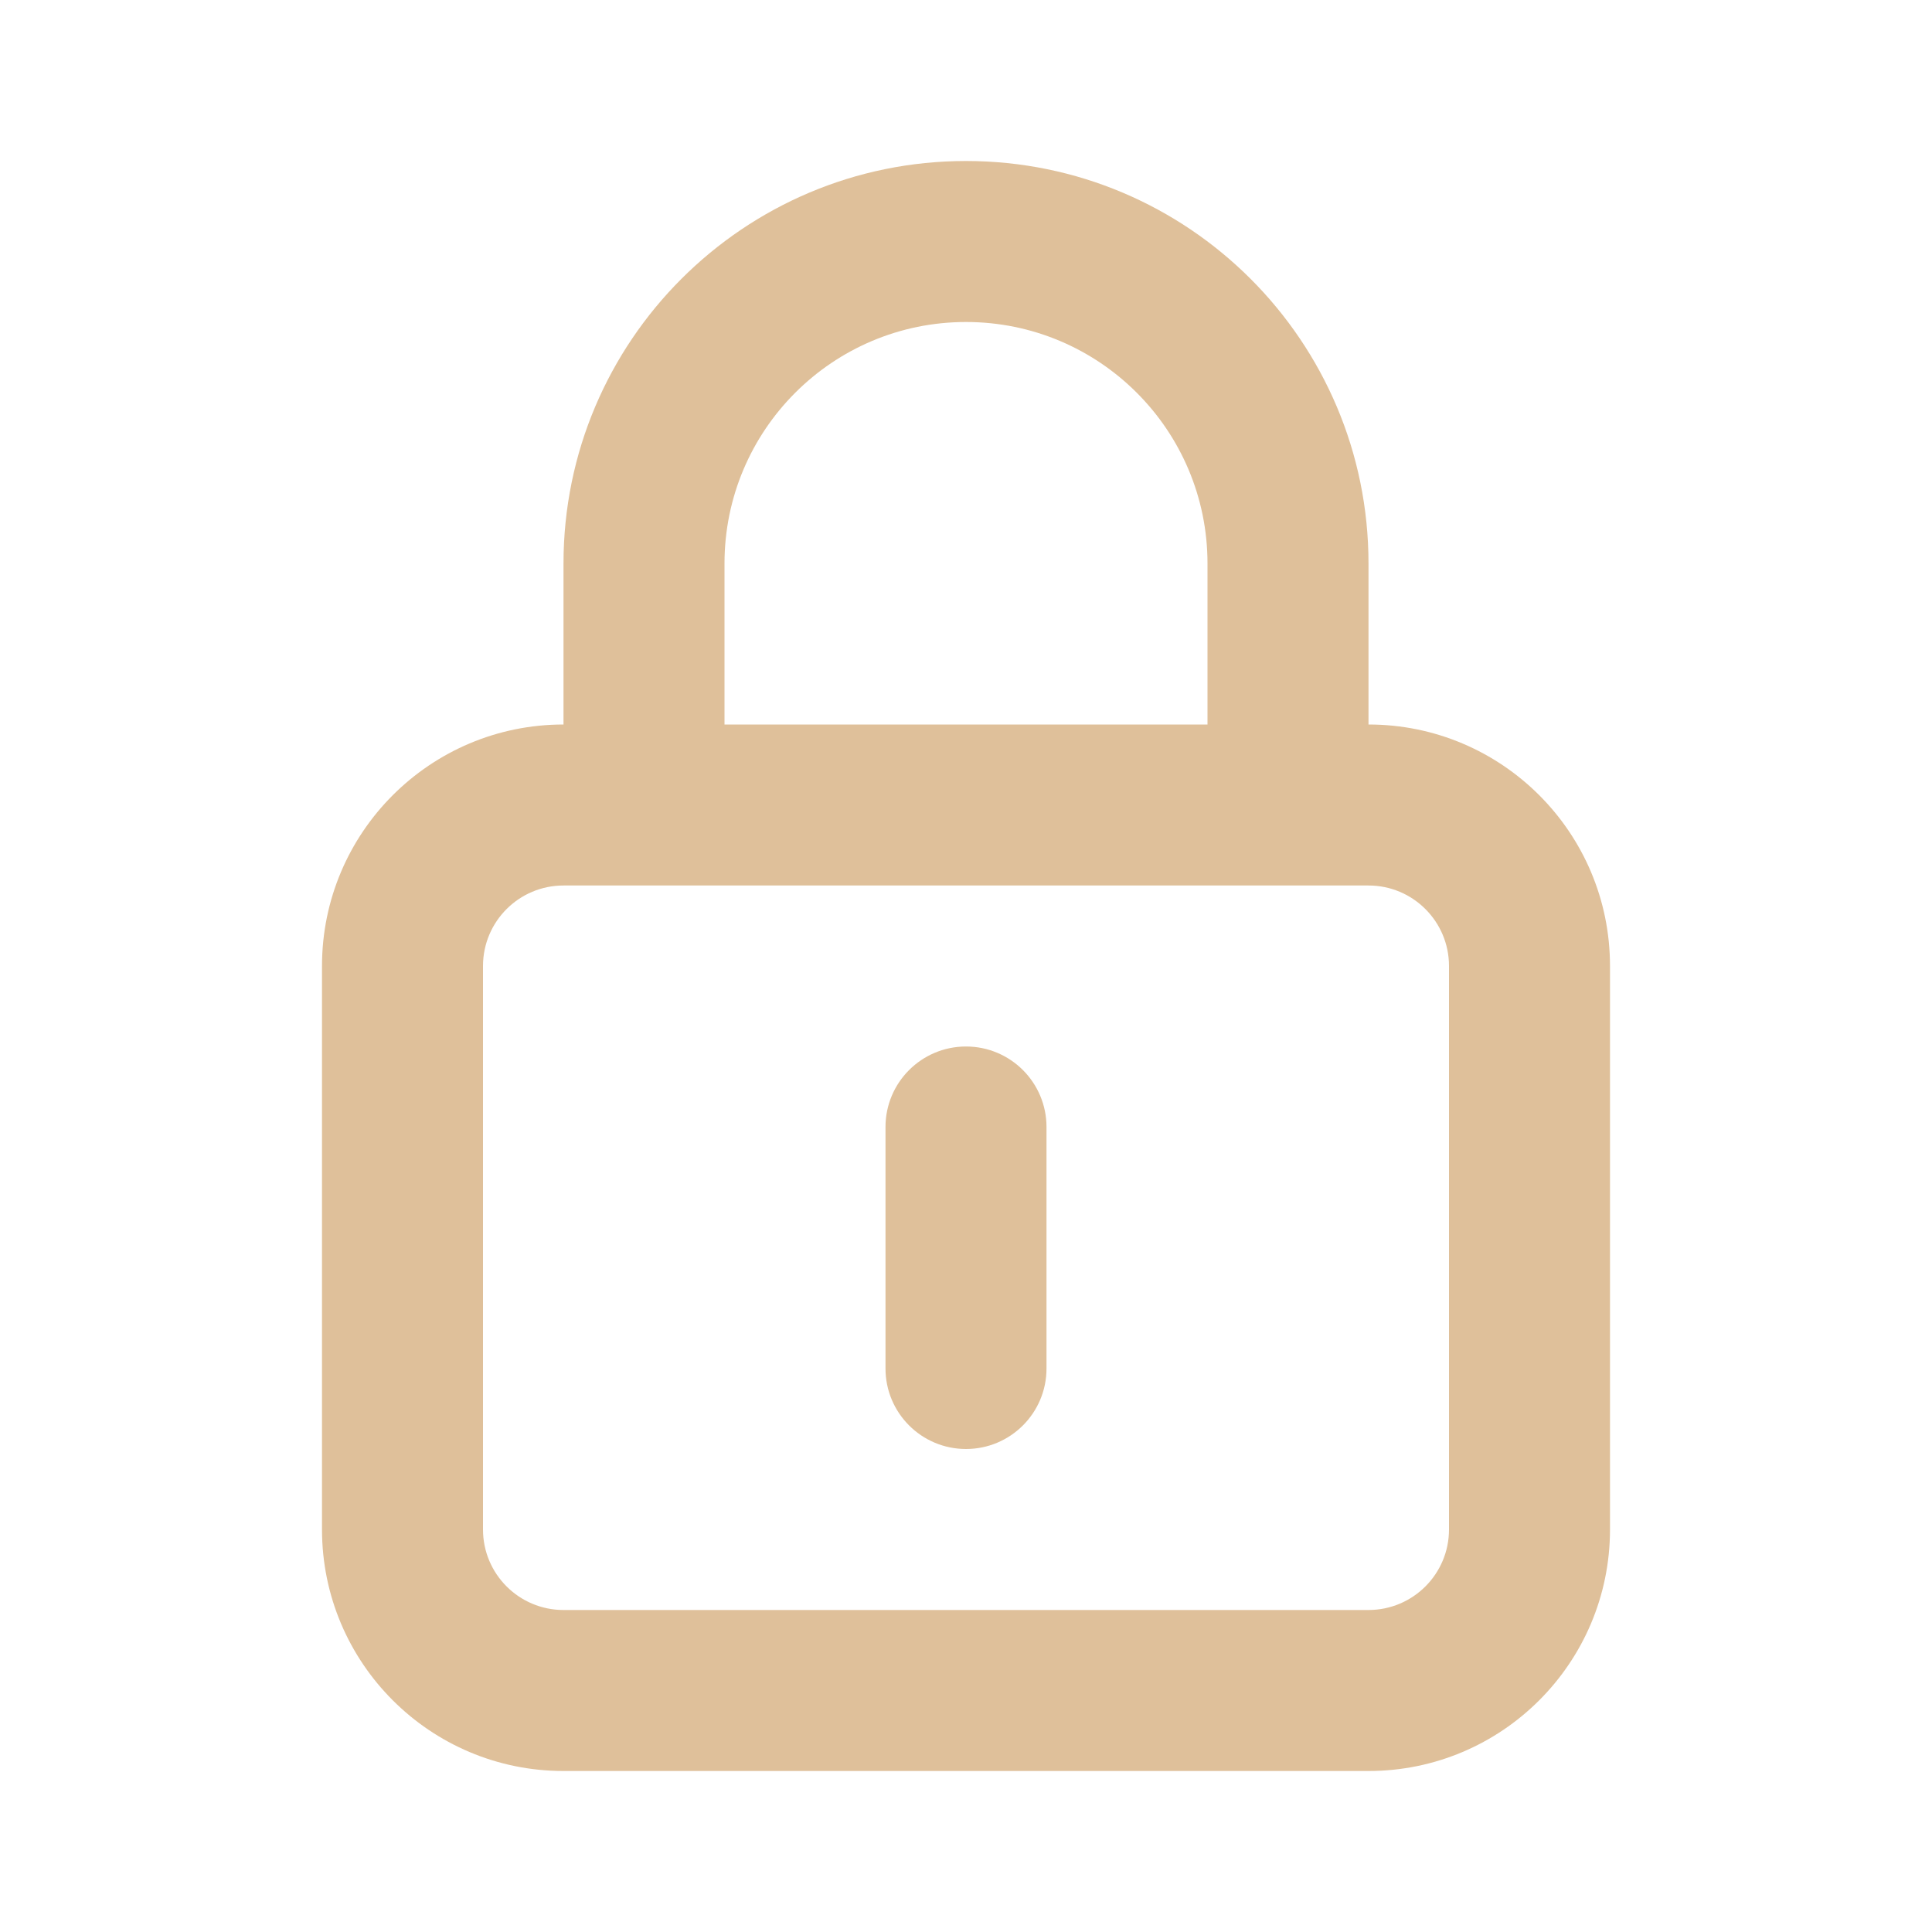
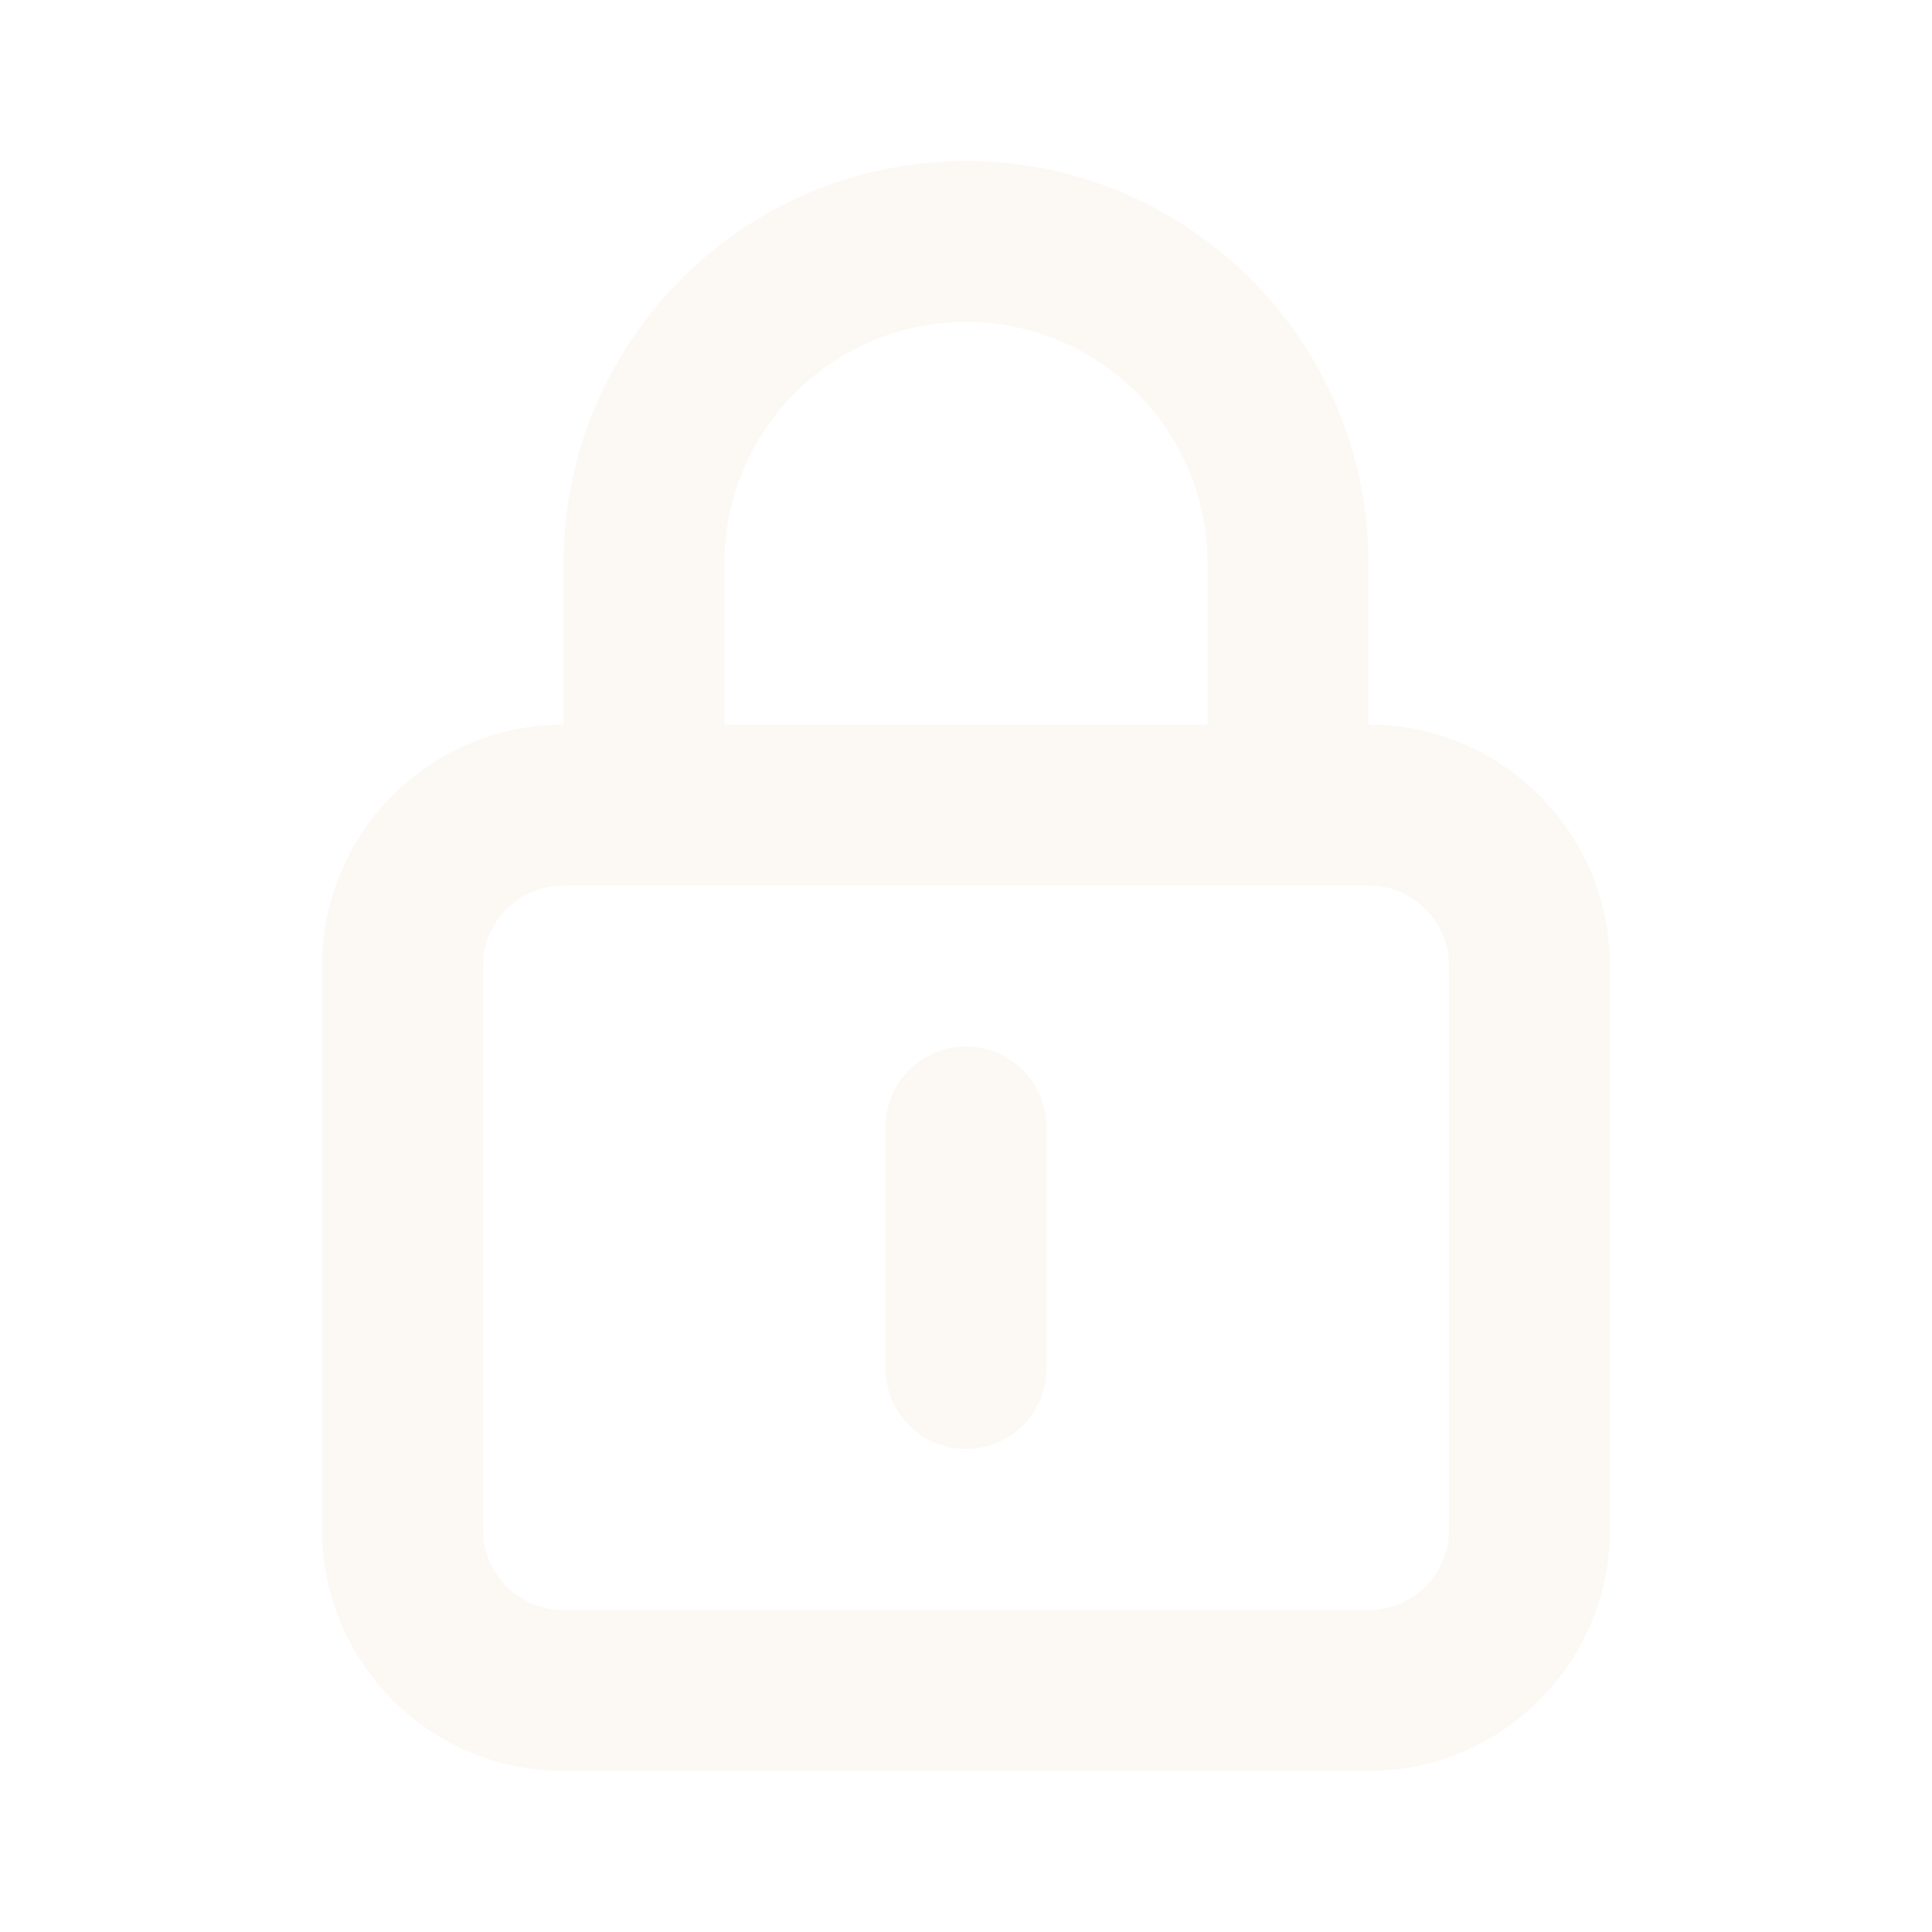
<svg xmlns="http://www.w3.org/2000/svg" viewBox="0 0 24 24">
-   <path fill="#DFC09A" d="M12,13a1,1,0,0,0-1,1v3a1,1,0,0,0,2,0V14A1,1,0,0,0,12,13Zm5-4V7A5,5,0,0,0,7,7V9a3,3,0,0,0-3,3v7a3,3,0,0,0,3,3H17a3,3,0,0,0,3-3V12A3,3,0,0,0,17,9ZM9,7a3,3,0,0,1,6,0V9H9Zm9,12a1,1,0,0,1-1,1H7a1,1,0,0,1-1-1V12a1,1,0,0,1,1-1H17a1,1,0,0,1,1,1Z" />
+   <path fill="#FCF9F5" d="M12,13a1,1,0,0,0-1,1v3a1,1,0,0,0,2,0V14A1,1,0,0,0,12,13Zm5-4V7A5,5,0,0,0,7,7V9a3,3,0,0,0-3,3v7a3,3,0,0,0,3,3H17a3,3,0,0,0,3-3V12A3,3,0,0,0,17,9ZM9,7a3,3,0,0,1,6,0V9H9Zm9,12a1,1,0,0,1-1,1H7a1,1,0,0,1-1-1V12a1,1,0,0,1,1-1H17a1,1,0,0,1,1,1Z" />
</svg>
